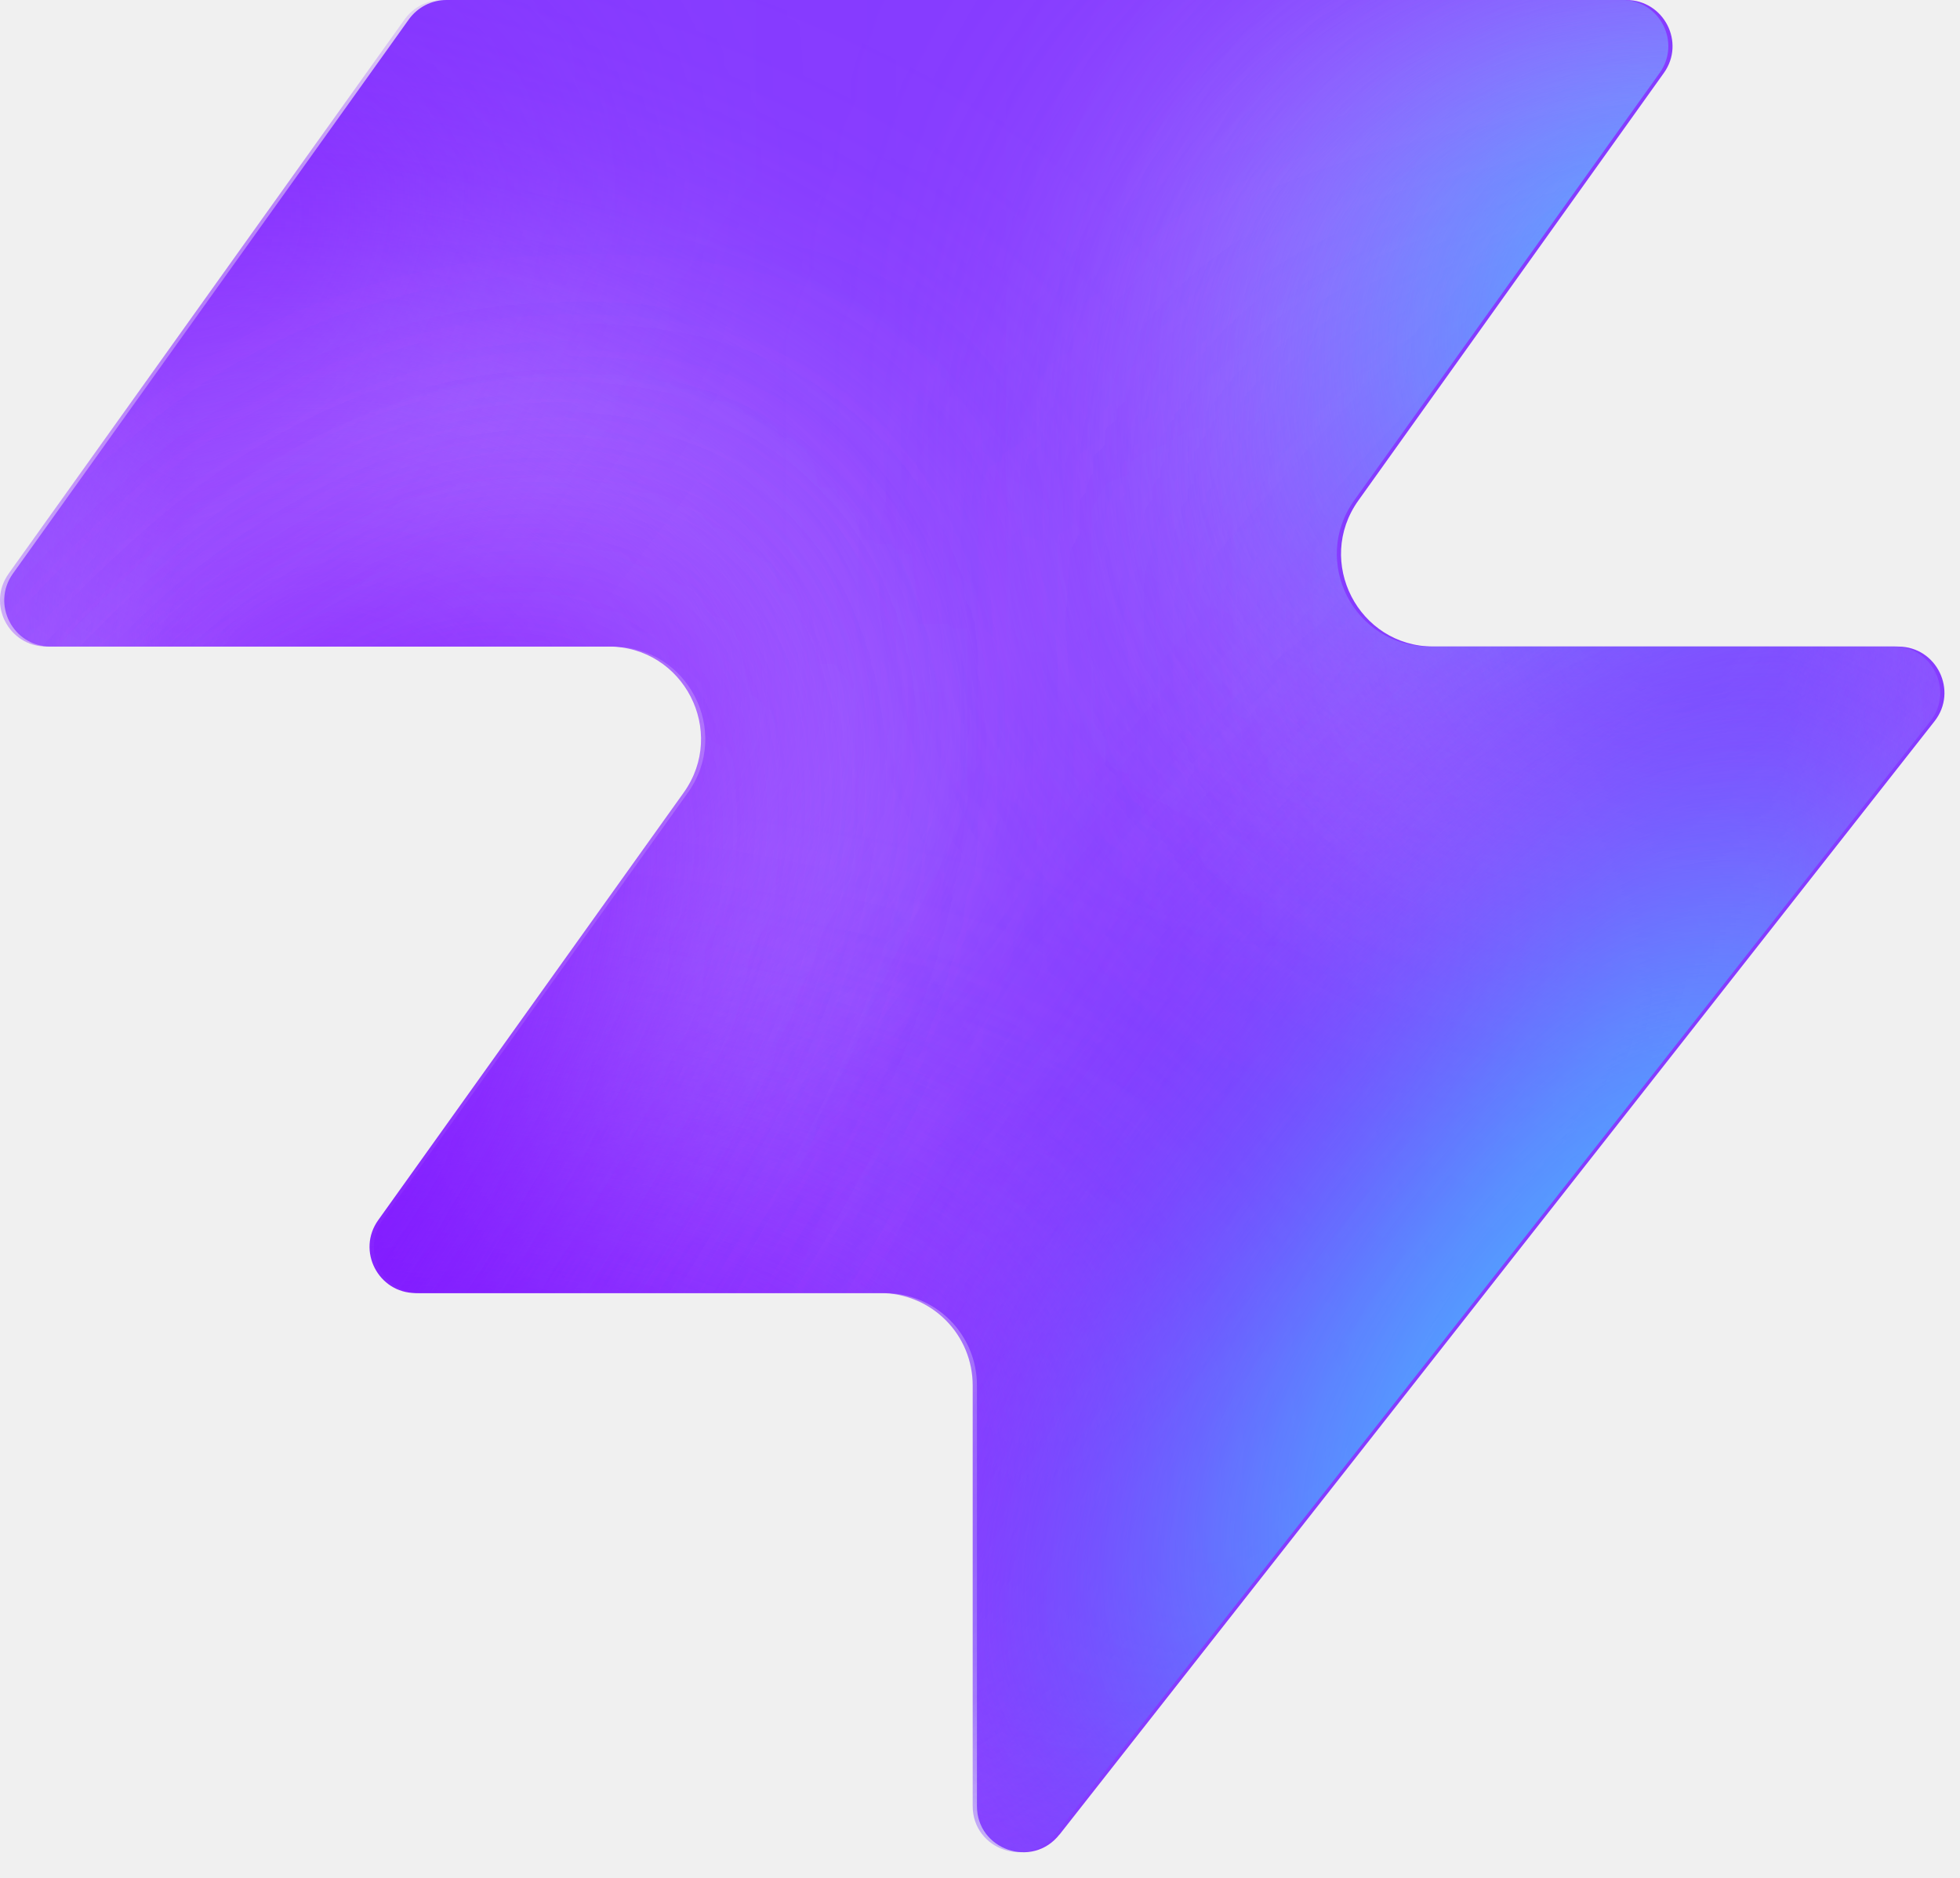
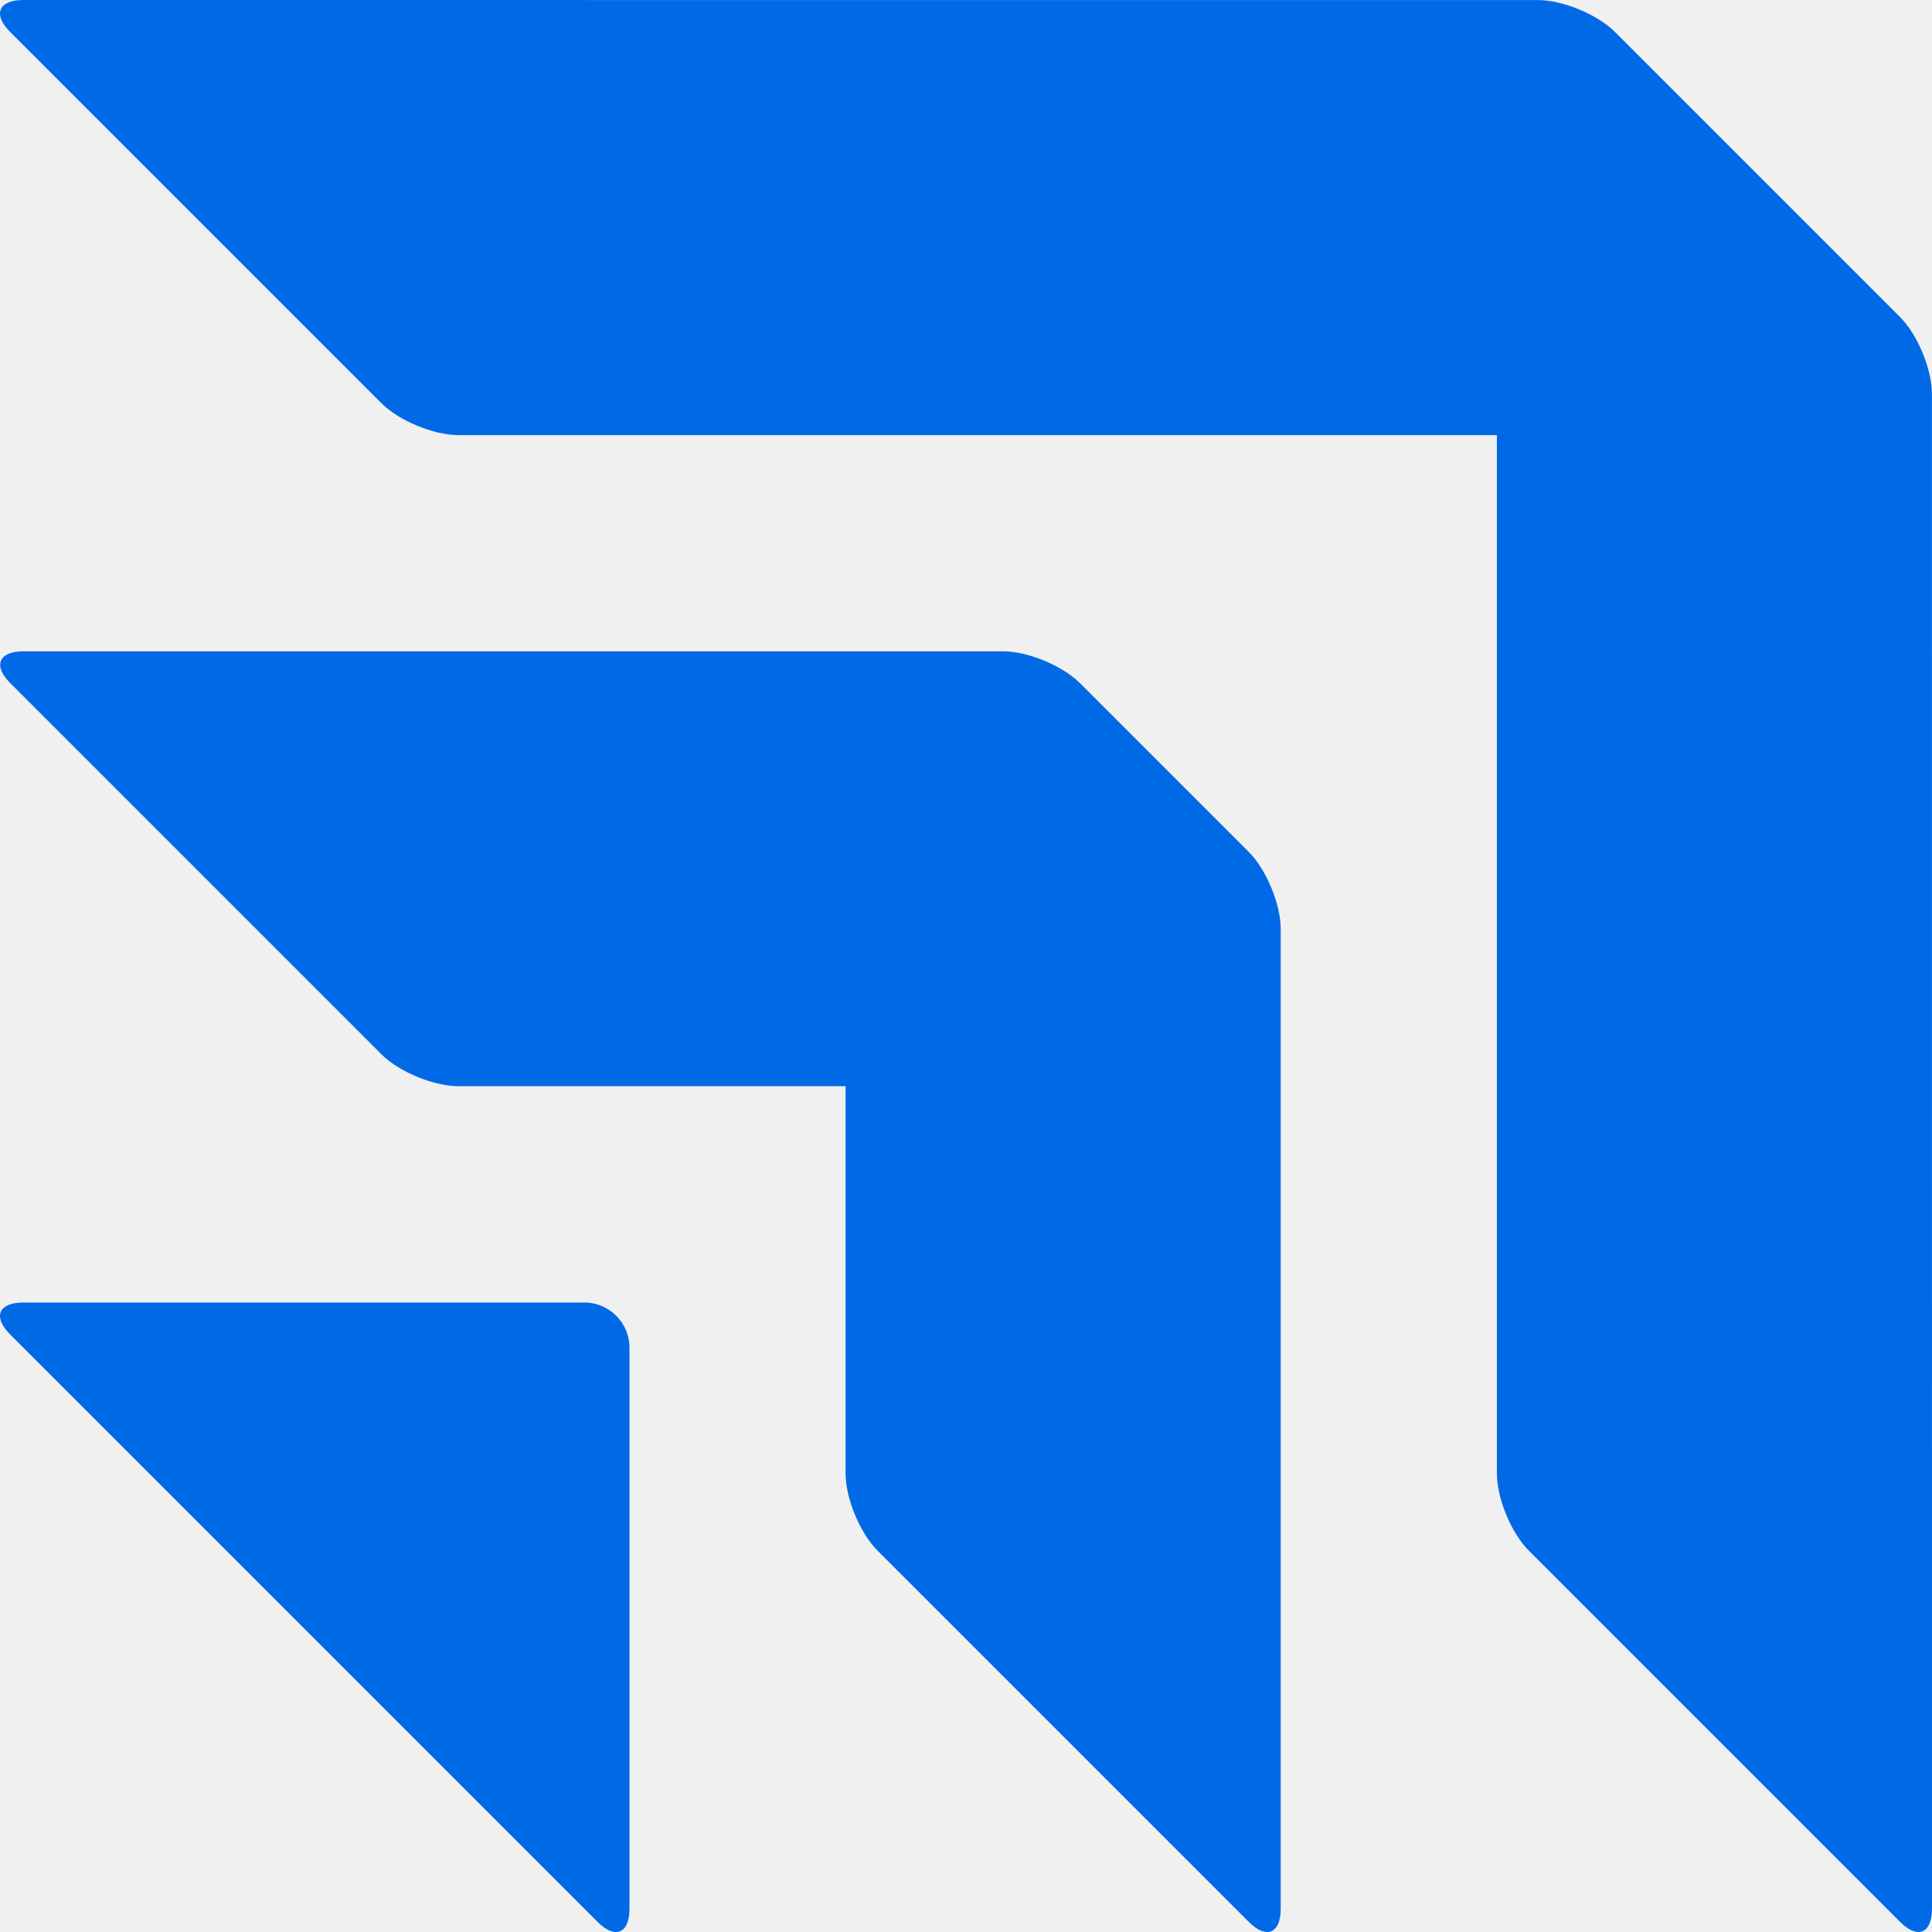
- <svg xmlns="http://www.w3.org/2000/svg" width="48" height="46" fill="none" viewBox="0 0 48 46">
-   <path fill="#863bff" d="M25.946 44.938c-.664.845-2.021.375-2.021-.698V33.937a2.26 2.26 0 0 0-2.262-2.262H10.287c-.92 0-1.456-1.04-.92-1.788l7.48-10.471c1.07-1.497 0-3.578-1.842-3.578H1.237c-.92 0-1.456-1.04-.92-1.788L10.013.474c.214-.297.556-.474.92-.474h28.894c.92 0 1.456 1.04.92 1.788l-7.48 10.471c-1.07 1.498 0 3.579 1.842 3.579h11.377c.943 0 1.473 1.088.89 1.83L25.947 44.94z" style="fill:#863bff;fill:color(display-p3 .525 .23 1);fill-opacity:1" />
-   <mask id="a" width="48" height="46" x="0" y="0" maskUnits="userSpaceOnUse" style="mask-type:alpha">
-     <path fill="#000" d="M25.842 44.938c-.664.844-2.021.375-2.021-.698V33.937a2.26 2.26 0 0 0-2.262-2.262H10.183c-.92 0-1.456-1.04-.92-1.788l7.48-10.471c1.07-1.498 0-3.579-1.842-3.579H1.133c-.92 0-1.456-1.04-.92-1.787L9.91.473c.214-.297.556-.474.92-.474h28.894c.92 0 1.456 1.04.92 1.788l-7.48 10.471c-1.07 1.498 0 3.578 1.842 3.578h11.377c.943 0 1.473 1.088.89 1.832L25.843 44.94z" style="fill:#000;fill-opacity:1" />
-   </mask>
-   <g mask="url(#a)">
-     <g filter="url(#b)">
-       <ellipse cx="5.508" cy="14.704" fill="#ede6ff" rx="5.508" ry="14.704" style="fill:#ede6ff;fill:color(display-p3 .927 .903 1);fill-opacity:1" transform="matrix(.00324 1 1 -.00324 -4.47 31.516)" />
-     </g>
-     <g filter="url(#c)">
-       <ellipse cx="10.399" cy="29.851" fill="#ede6ff" rx="10.399" ry="29.851" style="fill:#ede6ff;fill:color(display-p3 .927 .903 1);fill-opacity:1" transform="matrix(.00324 1 1 -.00324 -39.328 7.883)" />
-     </g>
-     <g filter="url(#d)">
-       <ellipse cx="5.508" cy="30.487" fill="#7e14ff" rx="5.508" ry="30.487" style="fill:#7e14ff;fill:color(display-p3 .492 .077 1);fill-opacity:1" transform="rotate(89.814 -25.913 -14.639)scale(1 -1)" />
-     </g>
-     <g filter="url(#e)">
-       <ellipse cx="5.508" cy="30.599" fill="#7e14ff" rx="5.508" ry="30.599" style="fill:#7e14ff;fill:color(display-p3 .492 .077 1);fill-opacity:1" transform="rotate(89.814 -32.644 -3.334)scale(1 -1)" />
-     </g>
-     <g filter="url(#f)">
-       <ellipse cx="5.508" cy="30.599" fill="#7e14ff" rx="5.508" ry="30.599" style="fill:#7e14ff;fill:color(display-p3 .492 .077 1);fill-opacity:1" transform="matrix(.00324 1 1 -.00324 -34.34 30.47)" />
-     </g>
-     <g filter="url(#g)">
-       <ellipse cx="14.072" cy="22.078" fill="#ede6ff" rx="14.072" ry="22.078" style="fill:#ede6ff;fill:color(display-p3 .927 .903 1);fill-opacity:1" transform="rotate(93.35 24.506 48.493)scale(-1 1)" />
-     </g>
-     <g filter="url(#h)">
-       <ellipse cx="3.47" cy="21.501" fill="#7e14ff" rx="3.47" ry="21.501" style="fill:#7e14ff;fill:color(display-p3 .492 .077 1);fill-opacity:1" transform="rotate(89.009 28.708 47.59)scale(-1 1)" />
-     </g>
-     <g filter="url(#i)">
-       <ellipse cx="3.47" cy="21.501" fill="#7e14ff" rx="3.47" ry="21.501" style="fill:#7e14ff;fill:color(display-p3 .492 .077 1);fill-opacity:1" transform="rotate(89.009 28.708 47.59)scale(-1 1)" />
-     </g>
-     <g filter="url(#j)">
-       <ellipse cx=".387" cy="8.972" fill="#7e14ff" rx="4.407" ry="29.108" style="fill:#7e14ff;fill:color(display-p3 .492 .077 1);fill-opacity:1" transform="rotate(39.51 .387 8.972)" />
-     </g>
-     <g filter="url(#k)">
-       <ellipse cx="47.523" cy="-6.092" fill="#7e14ff" rx="4.407" ry="29.108" style="fill:#7e14ff;fill:color(display-p3 .492 .077 1);fill-opacity:1" transform="rotate(37.892 47.523 -6.092)" />
-     </g>
-     <g filter="url(#l)">
-       <ellipse cx="41.412" cy="6.333" fill="#47bfff" rx="5.971" ry="9.665" style="fill:#47bfff;fill:color(display-p3 .28 .748 1);fill-opacity:1" transform="rotate(37.892 41.412 6.333)" />
-     </g>
-     <g filter="url(#m)">
-       <ellipse cx="-1.879" cy="38.332" fill="#7e14ff" rx="4.407" ry="29.108" style="fill:#7e14ff;fill:color(display-p3 .492 .077 1);fill-opacity:1" transform="rotate(37.892 -1.88 38.332)" />
-     </g>
-     <g filter="url(#n)">
-       <ellipse cx="-1.879" cy="38.332" fill="#7e14ff" rx="4.407" ry="29.108" style="fill:#7e14ff;fill:color(display-p3 .492 .077 1);fill-opacity:1" transform="rotate(37.892 -1.88 38.332)" />
-     </g>
-     <g filter="url(#o)">
-       <ellipse cx="35.651" cy="29.907" fill="#7e14ff" rx="4.407" ry="29.108" style="fill:#7e14ff;fill:color(display-p3 .492 .077 1);fill-opacity:1" transform="rotate(37.892 35.651 29.907)" />
-     </g>
-     <g filter="url(#p)">
-       <ellipse cx="38.418" cy="32.4" fill="#47bfff" rx="5.971" ry="15.297" style="fill:#47bfff;fill:color(display-p3 .28 .748 1);fill-opacity:1" transform="rotate(37.892 38.418 32.4)" />
-     </g>
+ <svg xmlns="http://www.w3.org/2000/svg" width="28" height="28" viewBox="0 0 28 28" fill="none">
+   <g clip-path="url(#clip0_3593_6912)">
+     <path d="M9.123 19.531V27.663C9.123 28.022 8.915 28.108 8.661 27.854L0.146 19.339C-0.108 19.085 -0.022 18.877 0.337 18.877H8.469C8.829 18.877 9.123 19.171 9.123 19.531ZM15.652 9.901C15.398 9.647 14.896 9.439 14.537 9.439H0.341C-0.019 9.439 -0.105 9.647 0.149 9.901L5.528 15.28C5.782 15.534 6.284 15.742 6.644 15.742H12.255V21.356C12.255 21.716 12.463 22.218 12.717 22.472L18.099 27.854C18.353 28.108 18.561 28.022 18.561 27.663V13.463C18.561 13.104 18.353 12.602 18.099 12.348L15.652 9.901ZM27.999 5.711C27.999 5.351 27.791 4.849 27.537 4.595L23.405 0.463C23.151 0.209 22.649 0.001 22.29 0.001L0.337 6.22637e-10C-0.022 -1.31379e-05 -0.108 0.208 0.146 0.462L5.528 5.844C5.782 6.098 6.284 6.306 6.644 6.306H21.694V21.356C21.694 21.716 21.902 22.218 22.156 22.472L27.538 27.854C27.792 28.108 28 28.022 28 27.663L27.999 5.711Z" fill="#006AE6" />
  </g>
  <defs>
-     <filter id="b" width="60.045" height="41.654" x="-19.77" y="16.149" color-interpolation-filters="sRGB" filterUnits="userSpaceOnUse">
-       <feFlood flood-opacity="0" result="BackgroundImageFix" />
-       <feBlend in="SourceGraphic" in2="BackgroundImageFix" result="shape" />
-       <feGaussianBlur result="effect1_foregroundBlur_2002_17158" stdDeviation="7.659" />
-     </filter>
-     <filter id="c" width="90.34" height="51.437" x="-54.613" y="-7.533" color-interpolation-filters="sRGB" filterUnits="userSpaceOnUse">
-       <feFlood flood-opacity="0" result="BackgroundImageFix" />
-       <feBlend in="SourceGraphic" in2="BackgroundImageFix" result="shape" />
-       <feGaussianBlur result="effect1_foregroundBlur_2002_17158" stdDeviation="7.659" />
-     </filter>
-     <filter id="d" width="79.355" height="29.4" x="-49.64" y="2.03" color-interpolation-filters="sRGB" filterUnits="userSpaceOnUse">
-       <feFlood flood-opacity="0" result="BackgroundImageFix" />
-       <feBlend in="SourceGraphic" in2="BackgroundImageFix" result="shape" />
-       <feGaussianBlur result="effect1_foregroundBlur_2002_17158" stdDeviation="4.596" />
-     </filter>
-     <filter id="e" width="79.579" height="29.4" x="-45.045" y="20.029" color-interpolation-filters="sRGB" filterUnits="userSpaceOnUse">
-       <feFlood flood-opacity="0" result="BackgroundImageFix" />
-       <feBlend in="SourceGraphic" in2="BackgroundImageFix" result="shape" />
-       <feGaussianBlur result="effect1_foregroundBlur_2002_17158" stdDeviation="4.596" />
-     </filter>
-     <filter id="f" width="79.579" height="29.4" x="-43.513" y="21.178" color-interpolation-filters="sRGB" filterUnits="userSpaceOnUse">
-       <feFlood flood-opacity="0" result="BackgroundImageFix" />
-       <feBlend in="SourceGraphic" in2="BackgroundImageFix" result="shape" />
-       <feGaussianBlur result="effect1_foregroundBlur_2002_17158" stdDeviation="4.596" />
-     </filter>
-     <filter id="g" width="74.749" height="58.852" x="15.756" y="-17.901" color-interpolation-filters="sRGB" filterUnits="userSpaceOnUse">
-       <feFlood flood-opacity="0" result="BackgroundImageFix" />
-       <feBlend in="SourceGraphic" in2="BackgroundImageFix" result="shape" />
-       <feGaussianBlur result="effect1_foregroundBlur_2002_17158" stdDeviation="7.659" />
-     </filter>
-     <filter id="h" width="61.377" height="25.362" x="23.548" y="2.284" color-interpolation-filters="sRGB" filterUnits="userSpaceOnUse">
-       <feFlood flood-opacity="0" result="BackgroundImageFix" />
-       <feBlend in="SourceGraphic" in2="BackgroundImageFix" result="shape" />
-       <feGaussianBlur result="effect1_foregroundBlur_2002_17158" stdDeviation="4.596" />
-     </filter>
-     <filter id="i" width="61.377" height="25.362" x="23.548" y="2.284" color-interpolation-filters="sRGB" filterUnits="userSpaceOnUse">
-       <feFlood flood-opacity="0" result="BackgroundImageFix" />
-       <feBlend in="SourceGraphic" in2="BackgroundImageFix" result="shape" />
-       <feGaussianBlur result="effect1_foregroundBlur_2002_17158" stdDeviation="4.596" />
-     </filter>
-     <filter id="j" width="56.045" height="63.649" x="-27.636" y="-22.853" color-interpolation-filters="sRGB" filterUnits="userSpaceOnUse">
-       <feFlood flood-opacity="0" result="BackgroundImageFix" />
-       <feBlend in="SourceGraphic" in2="BackgroundImageFix" result="shape" />
-       <feGaussianBlur result="effect1_foregroundBlur_2002_17158" stdDeviation="4.596" />
-     </filter>
-     <filter id="k" width="54.814" height="64.646" x="20.116" y="-38.415" color-interpolation-filters="sRGB" filterUnits="userSpaceOnUse">
-       <feFlood flood-opacity="0" result="BackgroundImageFix" />
-       <feBlend in="SourceGraphic" in2="BackgroundImageFix" result="shape" />
-       <feGaussianBlur result="effect1_foregroundBlur_2002_17158" stdDeviation="4.596" />
-     </filter>
-     <filter id="l" width="33.541" height="35.313" x="24.641" y="-11.323" color-interpolation-filters="sRGB" filterUnits="userSpaceOnUse">
-       <feFlood flood-opacity="0" result="BackgroundImageFix" />
-       <feBlend in="SourceGraphic" in2="BackgroundImageFix" result="shape" />
-       <feGaussianBlur result="effect1_foregroundBlur_2002_17158" stdDeviation="4.596" />
-     </filter>
-     <filter id="m" width="54.814" height="64.646" x="-29.286" y="6.009" color-interpolation-filters="sRGB" filterUnits="userSpaceOnUse">
-       <feFlood flood-opacity="0" result="BackgroundImageFix" />
-       <feBlend in="SourceGraphic" in2="BackgroundImageFix" result="shape" />
-       <feGaussianBlur result="effect1_foregroundBlur_2002_17158" stdDeviation="4.596" />
-     </filter>
-     <filter id="n" width="54.814" height="64.646" x="-29.286" y="6.009" color-interpolation-filters="sRGB" filterUnits="userSpaceOnUse">
-       <feFlood flood-opacity="0" result="BackgroundImageFix" />
-       <feBlend in="SourceGraphic" in2="BackgroundImageFix" result="shape" />
-       <feGaussianBlur result="effect1_foregroundBlur_2002_17158" stdDeviation="4.596" />
-     </filter>
-     <filter id="o" width="54.814" height="64.646" x="8.244" y="-2.416" color-interpolation-filters="sRGB" filterUnits="userSpaceOnUse">
-       <feFlood flood-opacity="0" result="BackgroundImageFix" />
-       <feBlend in="SourceGraphic" in2="BackgroundImageFix" result="shape" />
-       <feGaussianBlur result="effect1_foregroundBlur_2002_17158" stdDeviation="4.596" />
-     </filter>
-     <filter id="p" width="39.409" height="43.623" x="18.713" y="10.588" color-interpolation-filters="sRGB" filterUnits="userSpaceOnUse">
-       <feFlood flood-opacity="0" result="BackgroundImageFix" />
-       <feBlend in="SourceGraphic" in2="BackgroundImageFix" result="shape" />
-       <feGaussianBlur result="effect1_foregroundBlur_2002_17158" stdDeviation="4.596" />
-     </filter>
+     <clipPath id="clip0_3593_6912">
+       <rect width="28" height="28" fill="white" />
+     </clipPath>
  </defs>
</svg>
